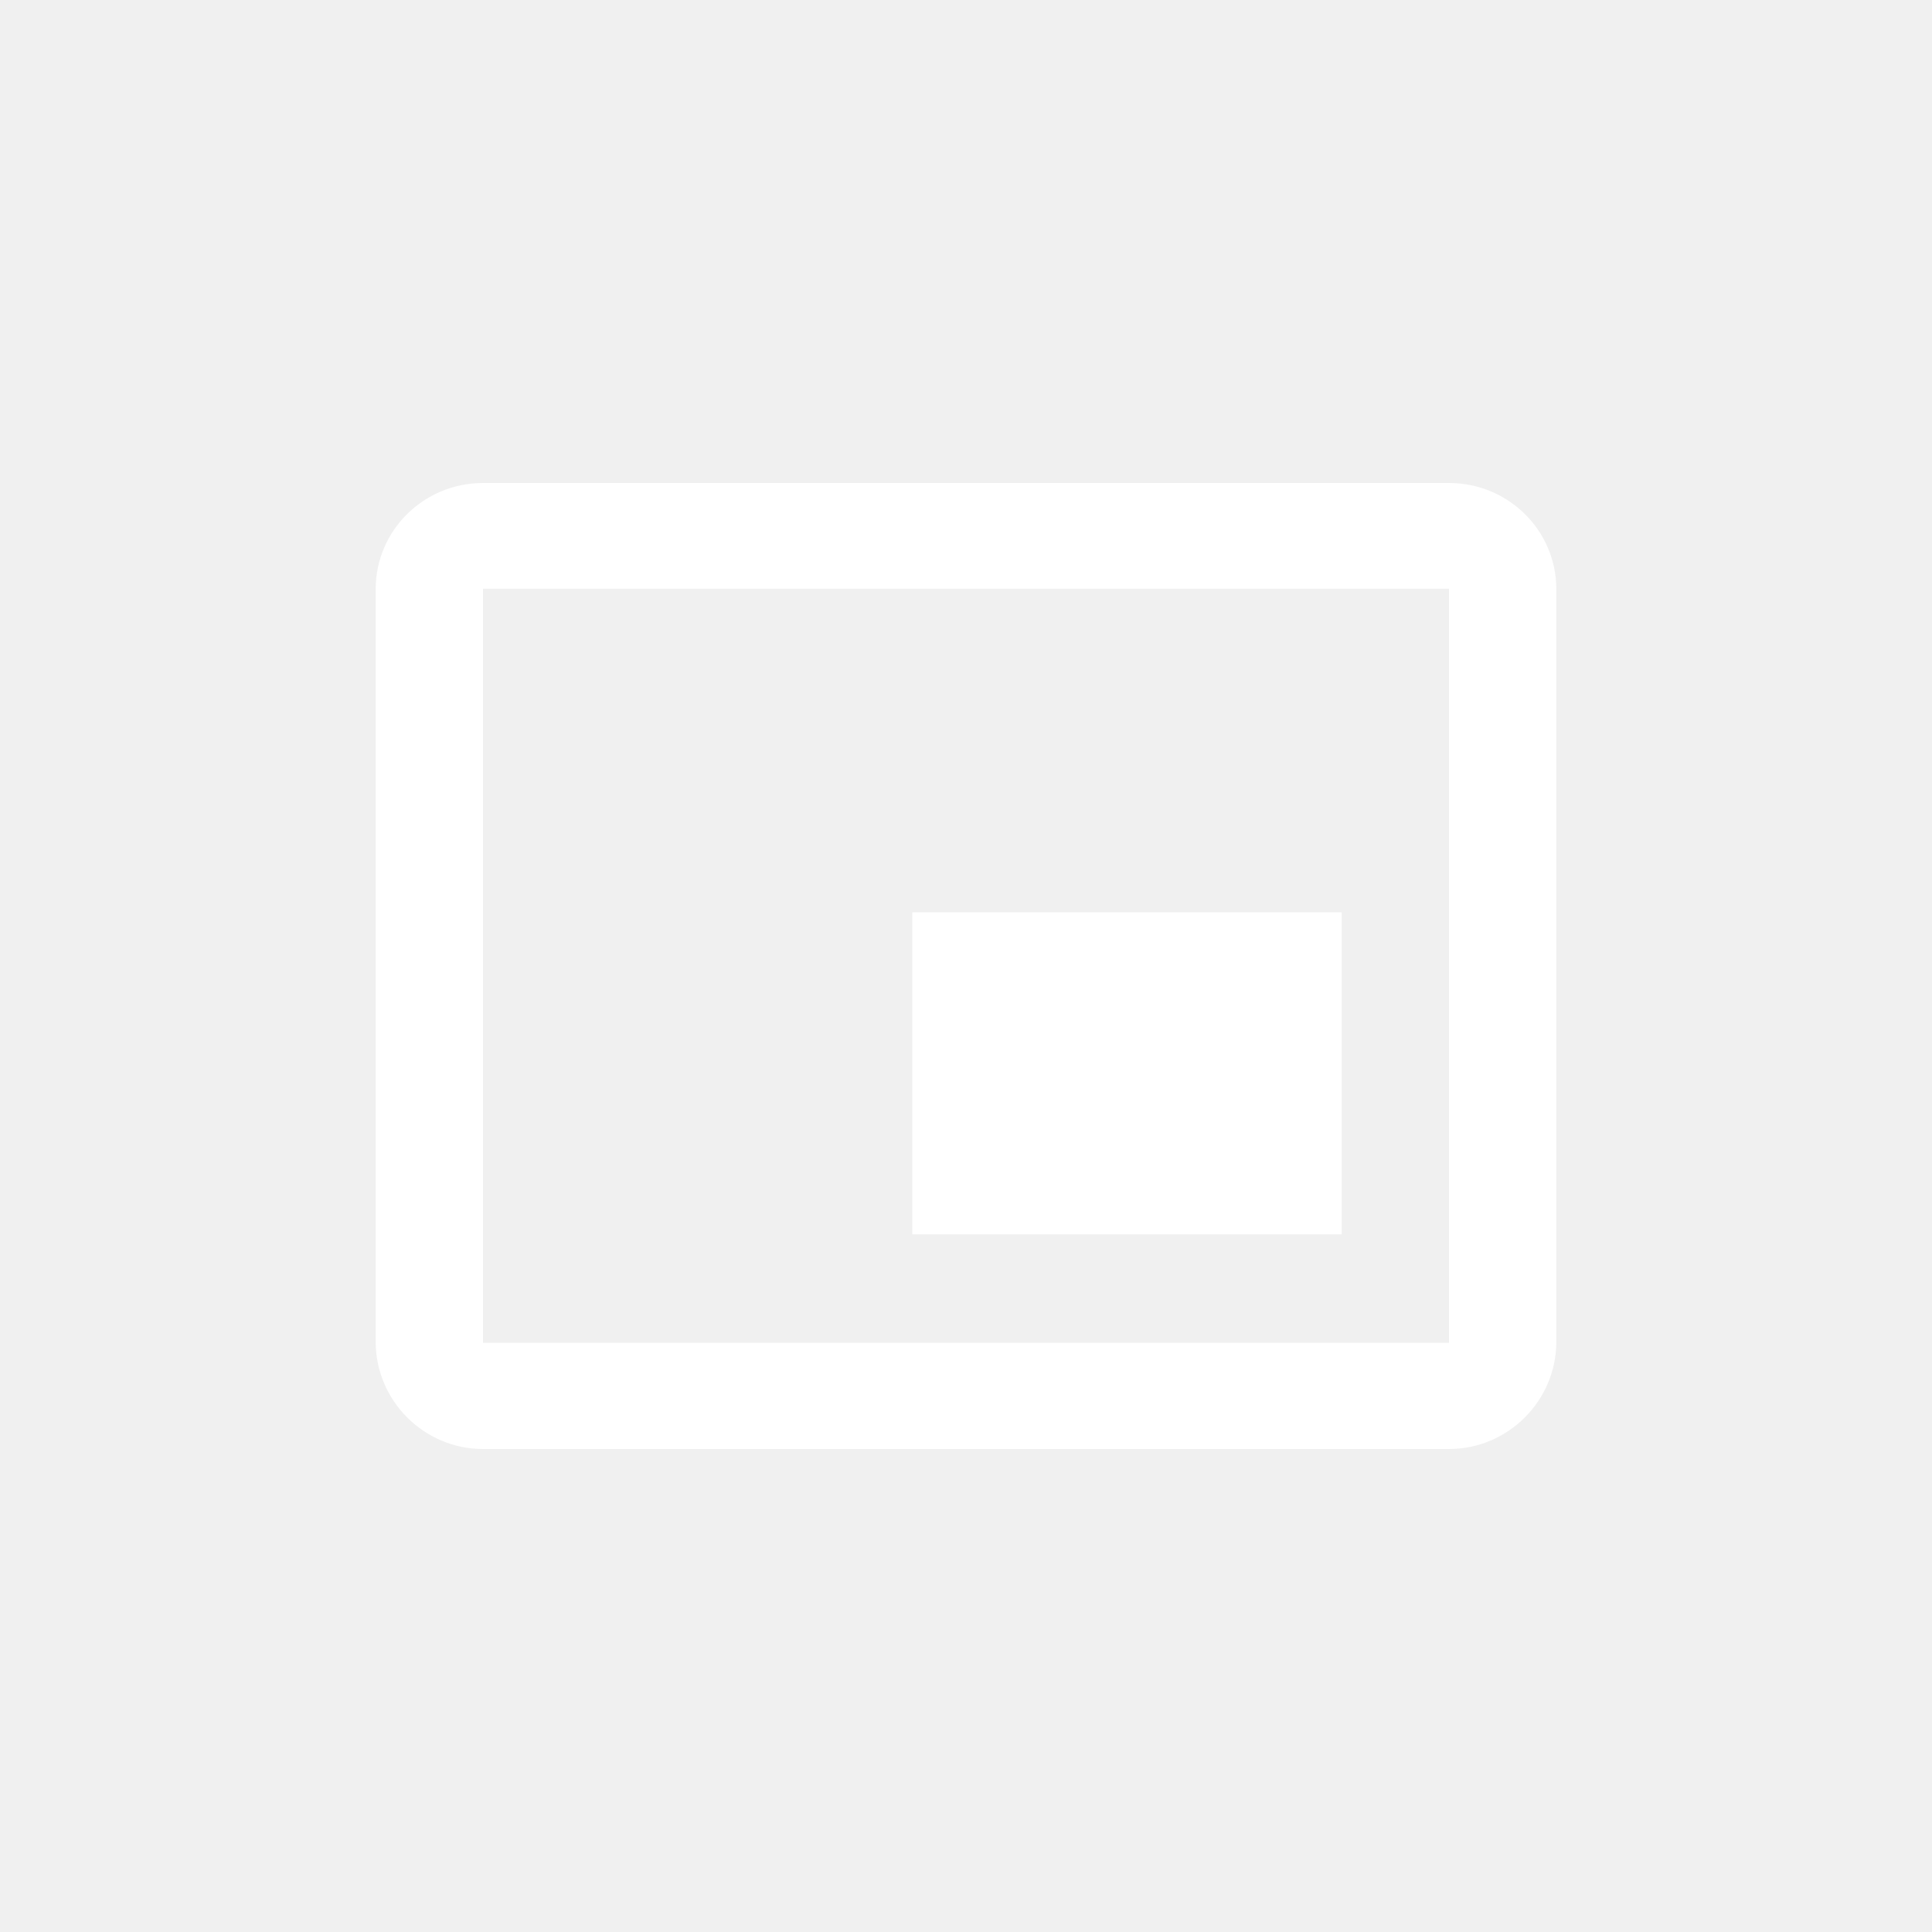
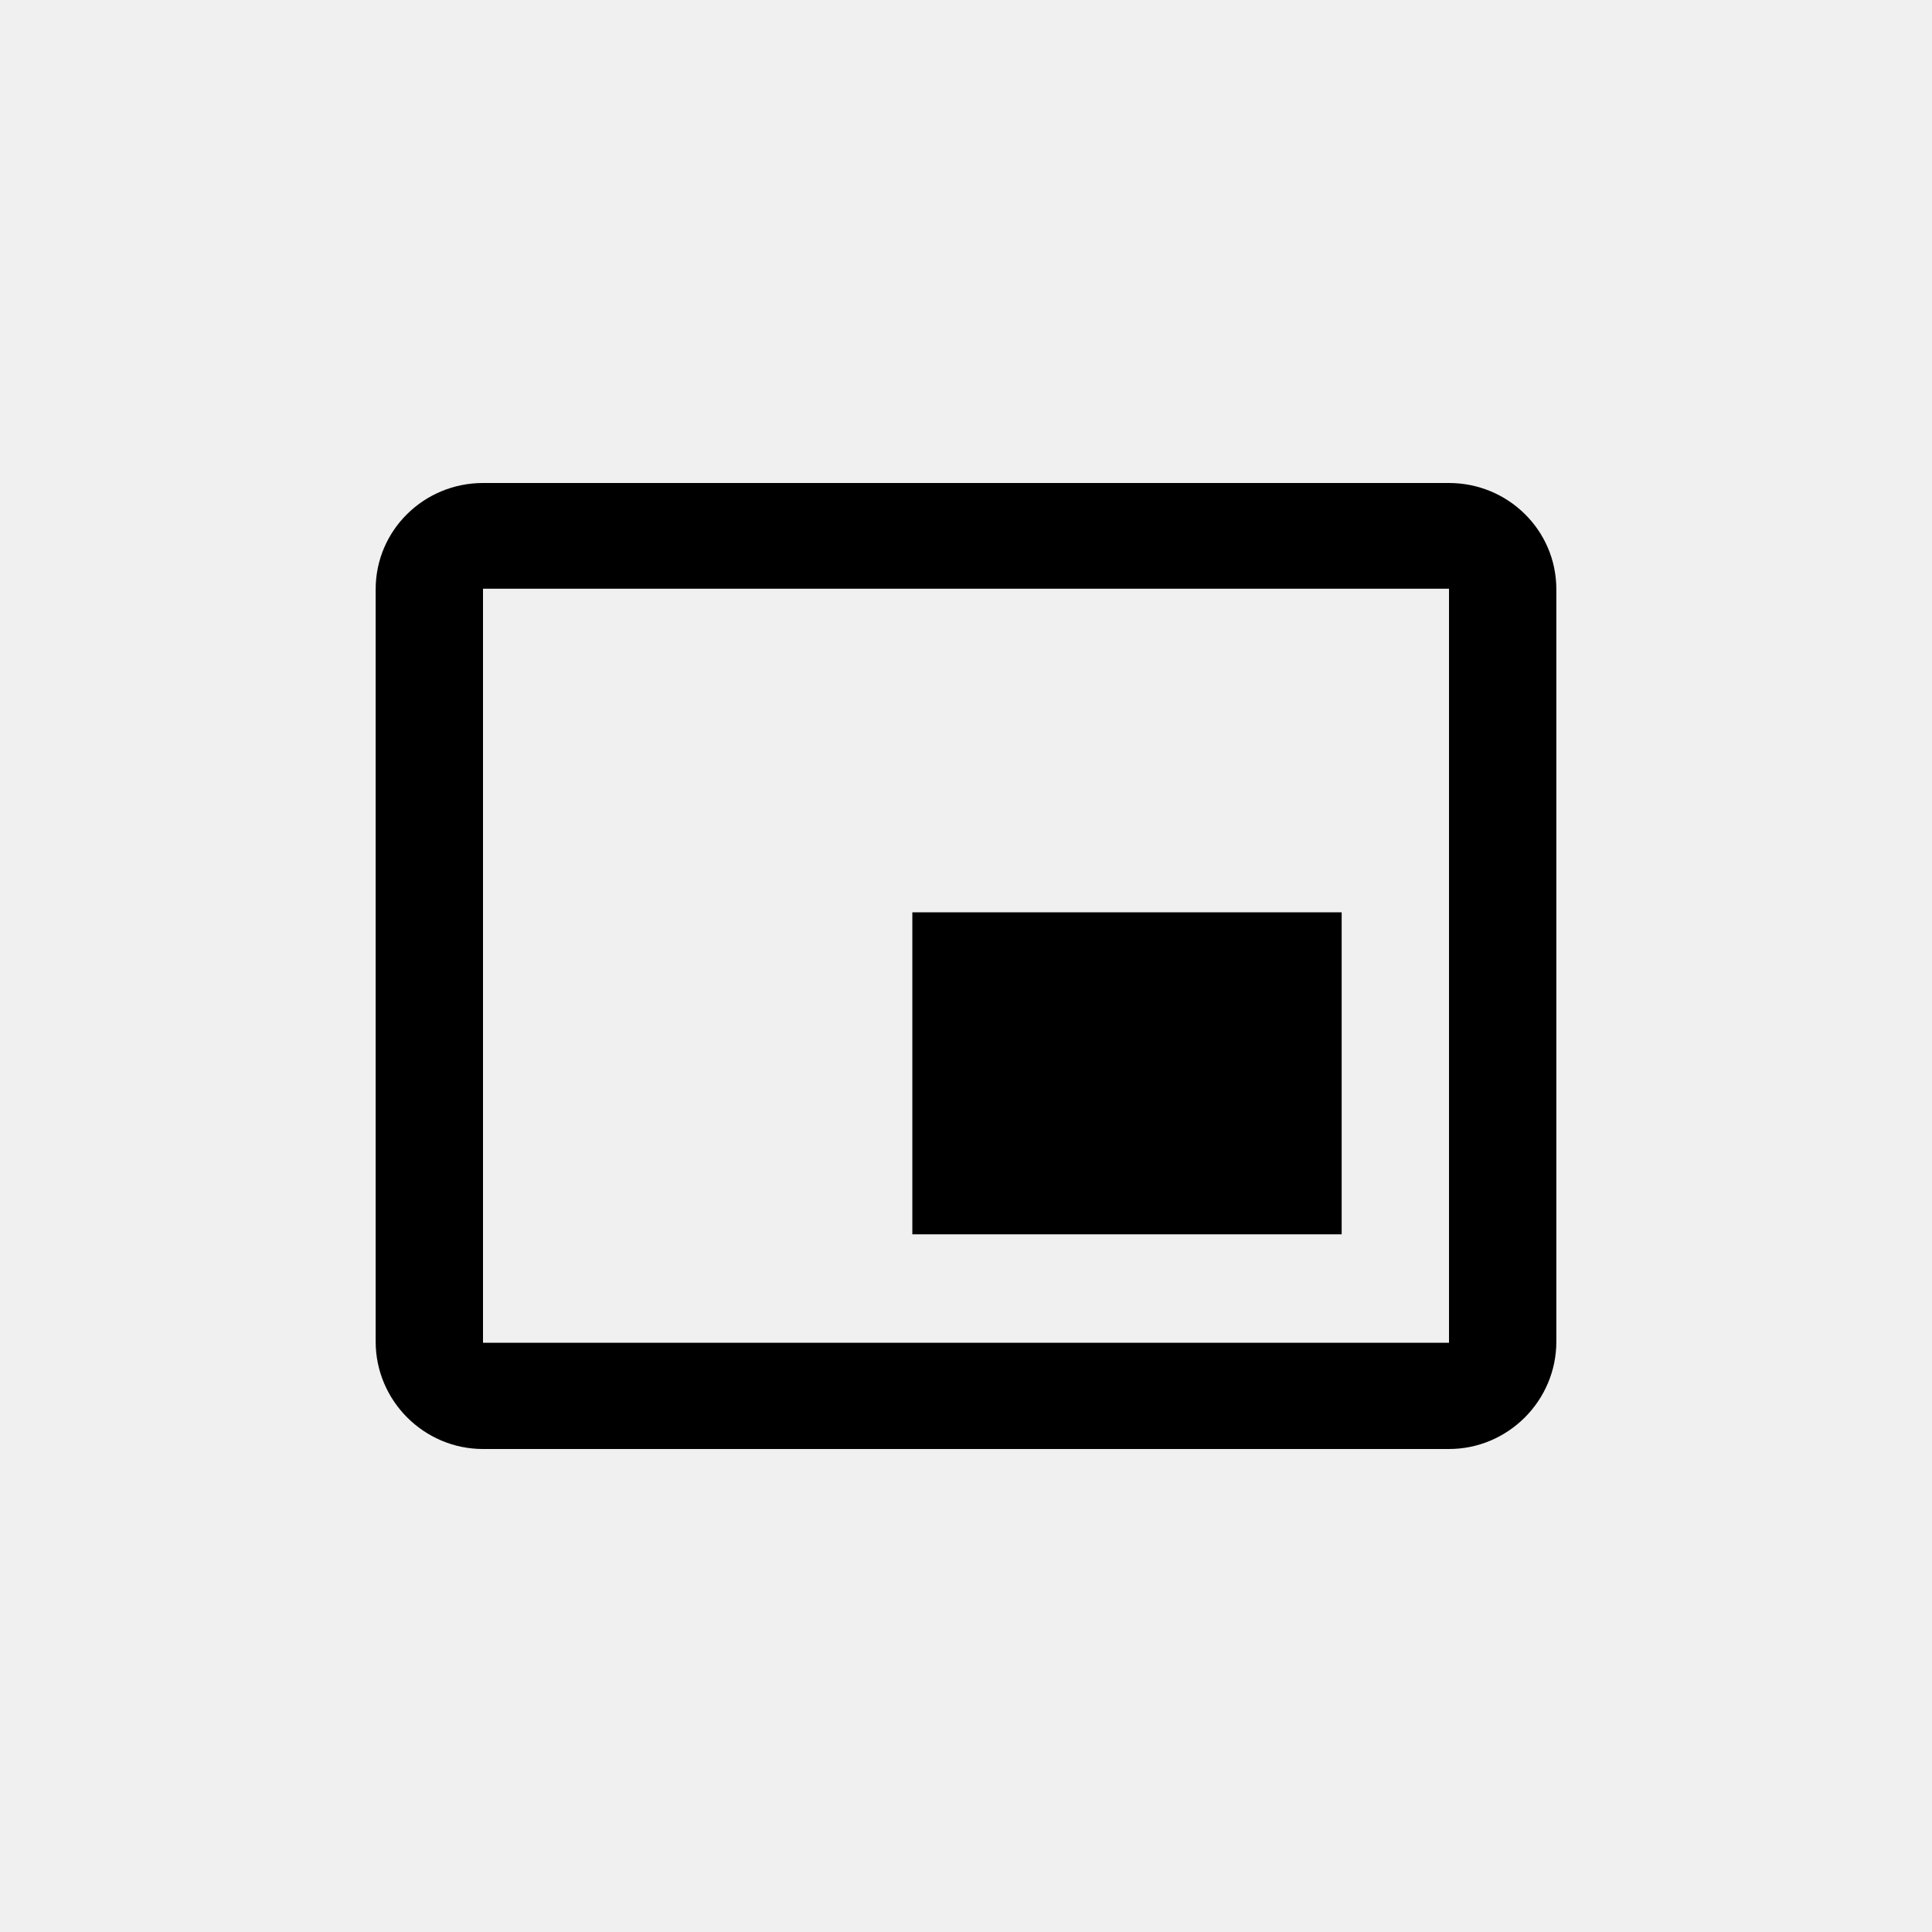
- <svg viewBox="0 0 36 36" style="width: 100%; height: 100%">
-   <path d="M25,17 L17,17 L17,23 L25,23 L25,17 L25,17 Z M29,25 L29,10.98 C29,9.88 28.1,9 27,9 L9,9 C7.9,9 7,9.88 7,10.98 L7,25 C7,26.1 7.9,27 9,27 L27,27 C28.1,27 29,26.1 29,25 L29,25 Z M27,25.02 L9,25.02 L9,10.97 L27,10.97 L27,25.02 L27,25.02 Z" fill="#fff" id="ytp-id-20" />
+ <svg xmlns="http://www.w3.org/2000/svg" viewBox="0 0 36 36" height="32" width="32">
+   <path d="M25,17 L17,17 L17,23 L25,23 L25,17 L25,17 Z M29,25 L29,10.98 C29,9.88 28.1,9 27,9 L9,9 C7.9,9 7,9.88 7,10.98 L7,25 C7,26.1 7.9,27 9,27 L27,27 C28.1,27 29,26.1 29,25 L29,25 Z M27,25.02 L9,25.02 L9,10.97 L27,10.97 L27,25.02 L27,25.02 Z" />
</svg>
